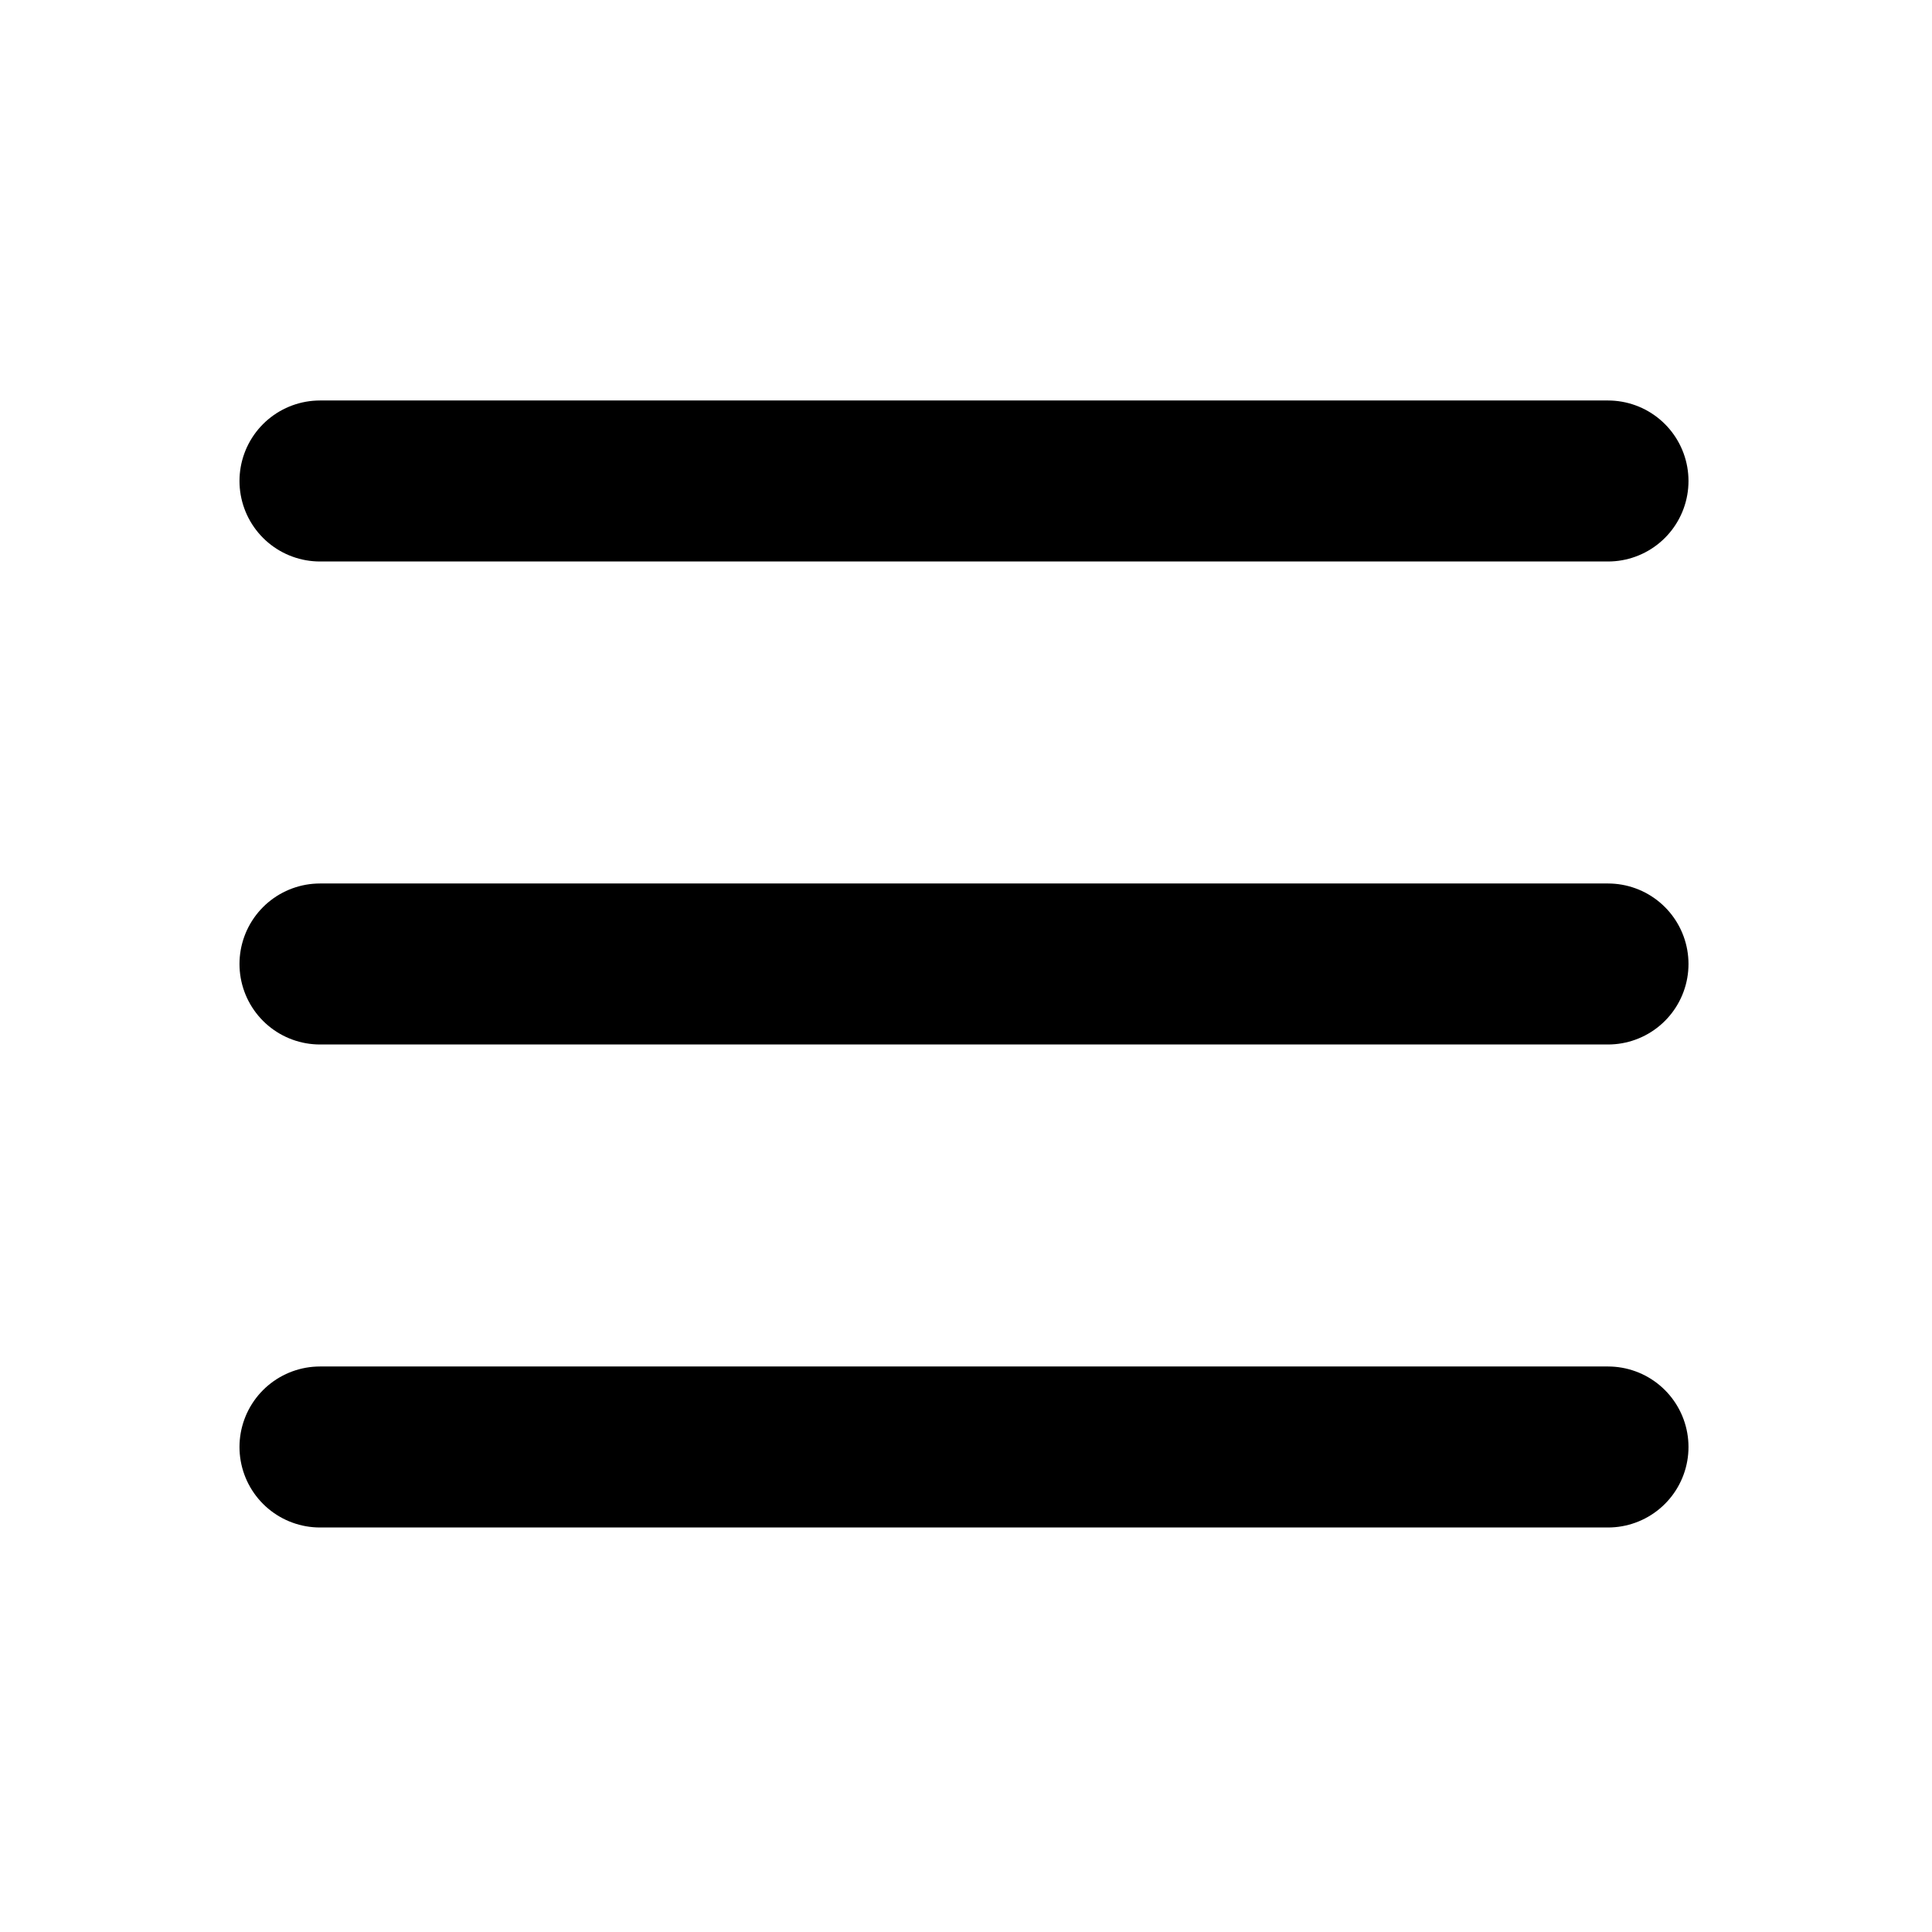
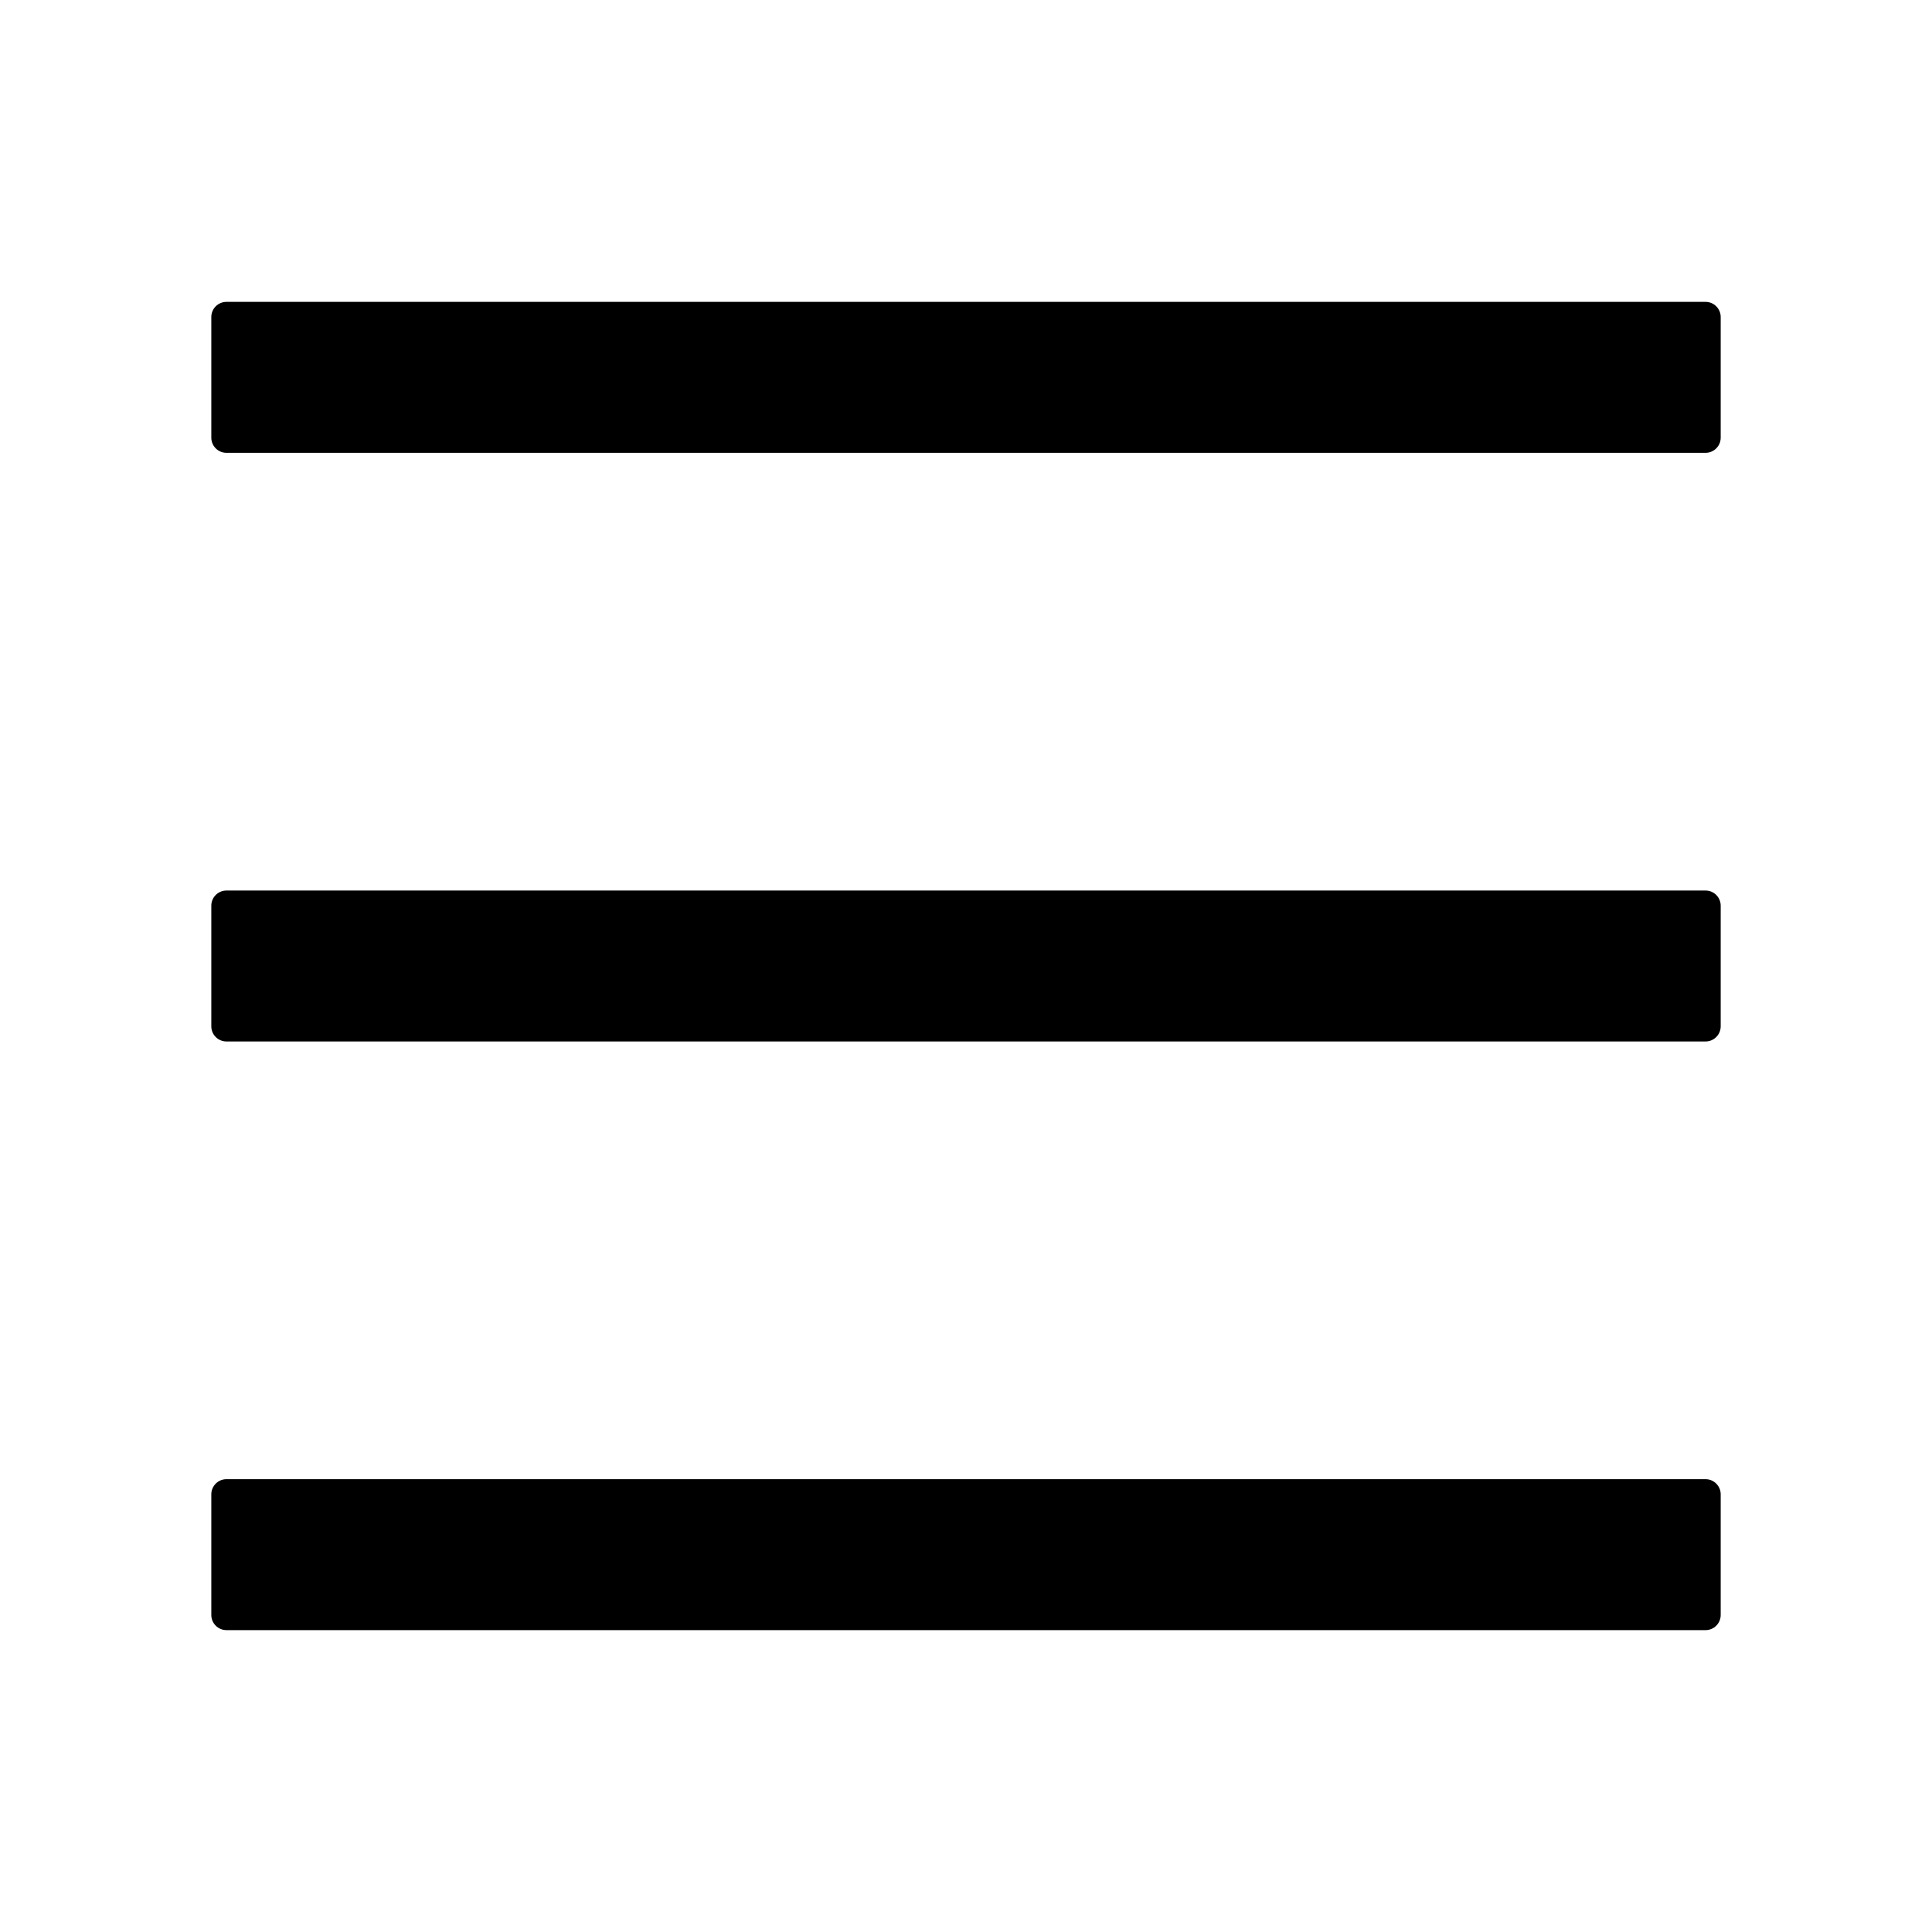
- <svg xmlns="http://www.w3.org/2000/svg" aria-hidden="true" role="img" width="1em" height="1em" preserveAspectRatio="xMidYMid meet" viewBox="0 0 48 48">
-   <path fill="#0b0a24" stroke="currentColor" stroke-linecap="round" stroke-linejoin="round" stroke-width="4" d="M7.95 11.95h32m-32 12h32m-32 12h32" />
+ <svg xmlns="http://www.w3.org/2000/svg" aria-hidden="true" role="img" width="1em" height="1em" preserveAspectRatio="xMidYMid meet" viewBox="0 0 1024 1024">
+   <path fill="currentColor" d="M904 160H120c-4.4 0-8 3.6-8 8v64c0 4.4 3.6 8 8 8h784c4.4 0 8-3.6 8-8v-64c0-4.4-3.6-8-8-8zm0 624H120c-4.4 0-8 3.6-8 8v64c0 4.4 3.6 8 8 8h784c4.4 0 8-3.6 8-8v-64c0-4.4-3.6-8-8-8zm0-312H120c-4.4 0-8 3.6-8 8v64c0 4.4 3.6 8 8 8h784c4.4 0 8-3.6 8-8v-64c0-4.4-3.6-8-8-8z" />
</svg>
